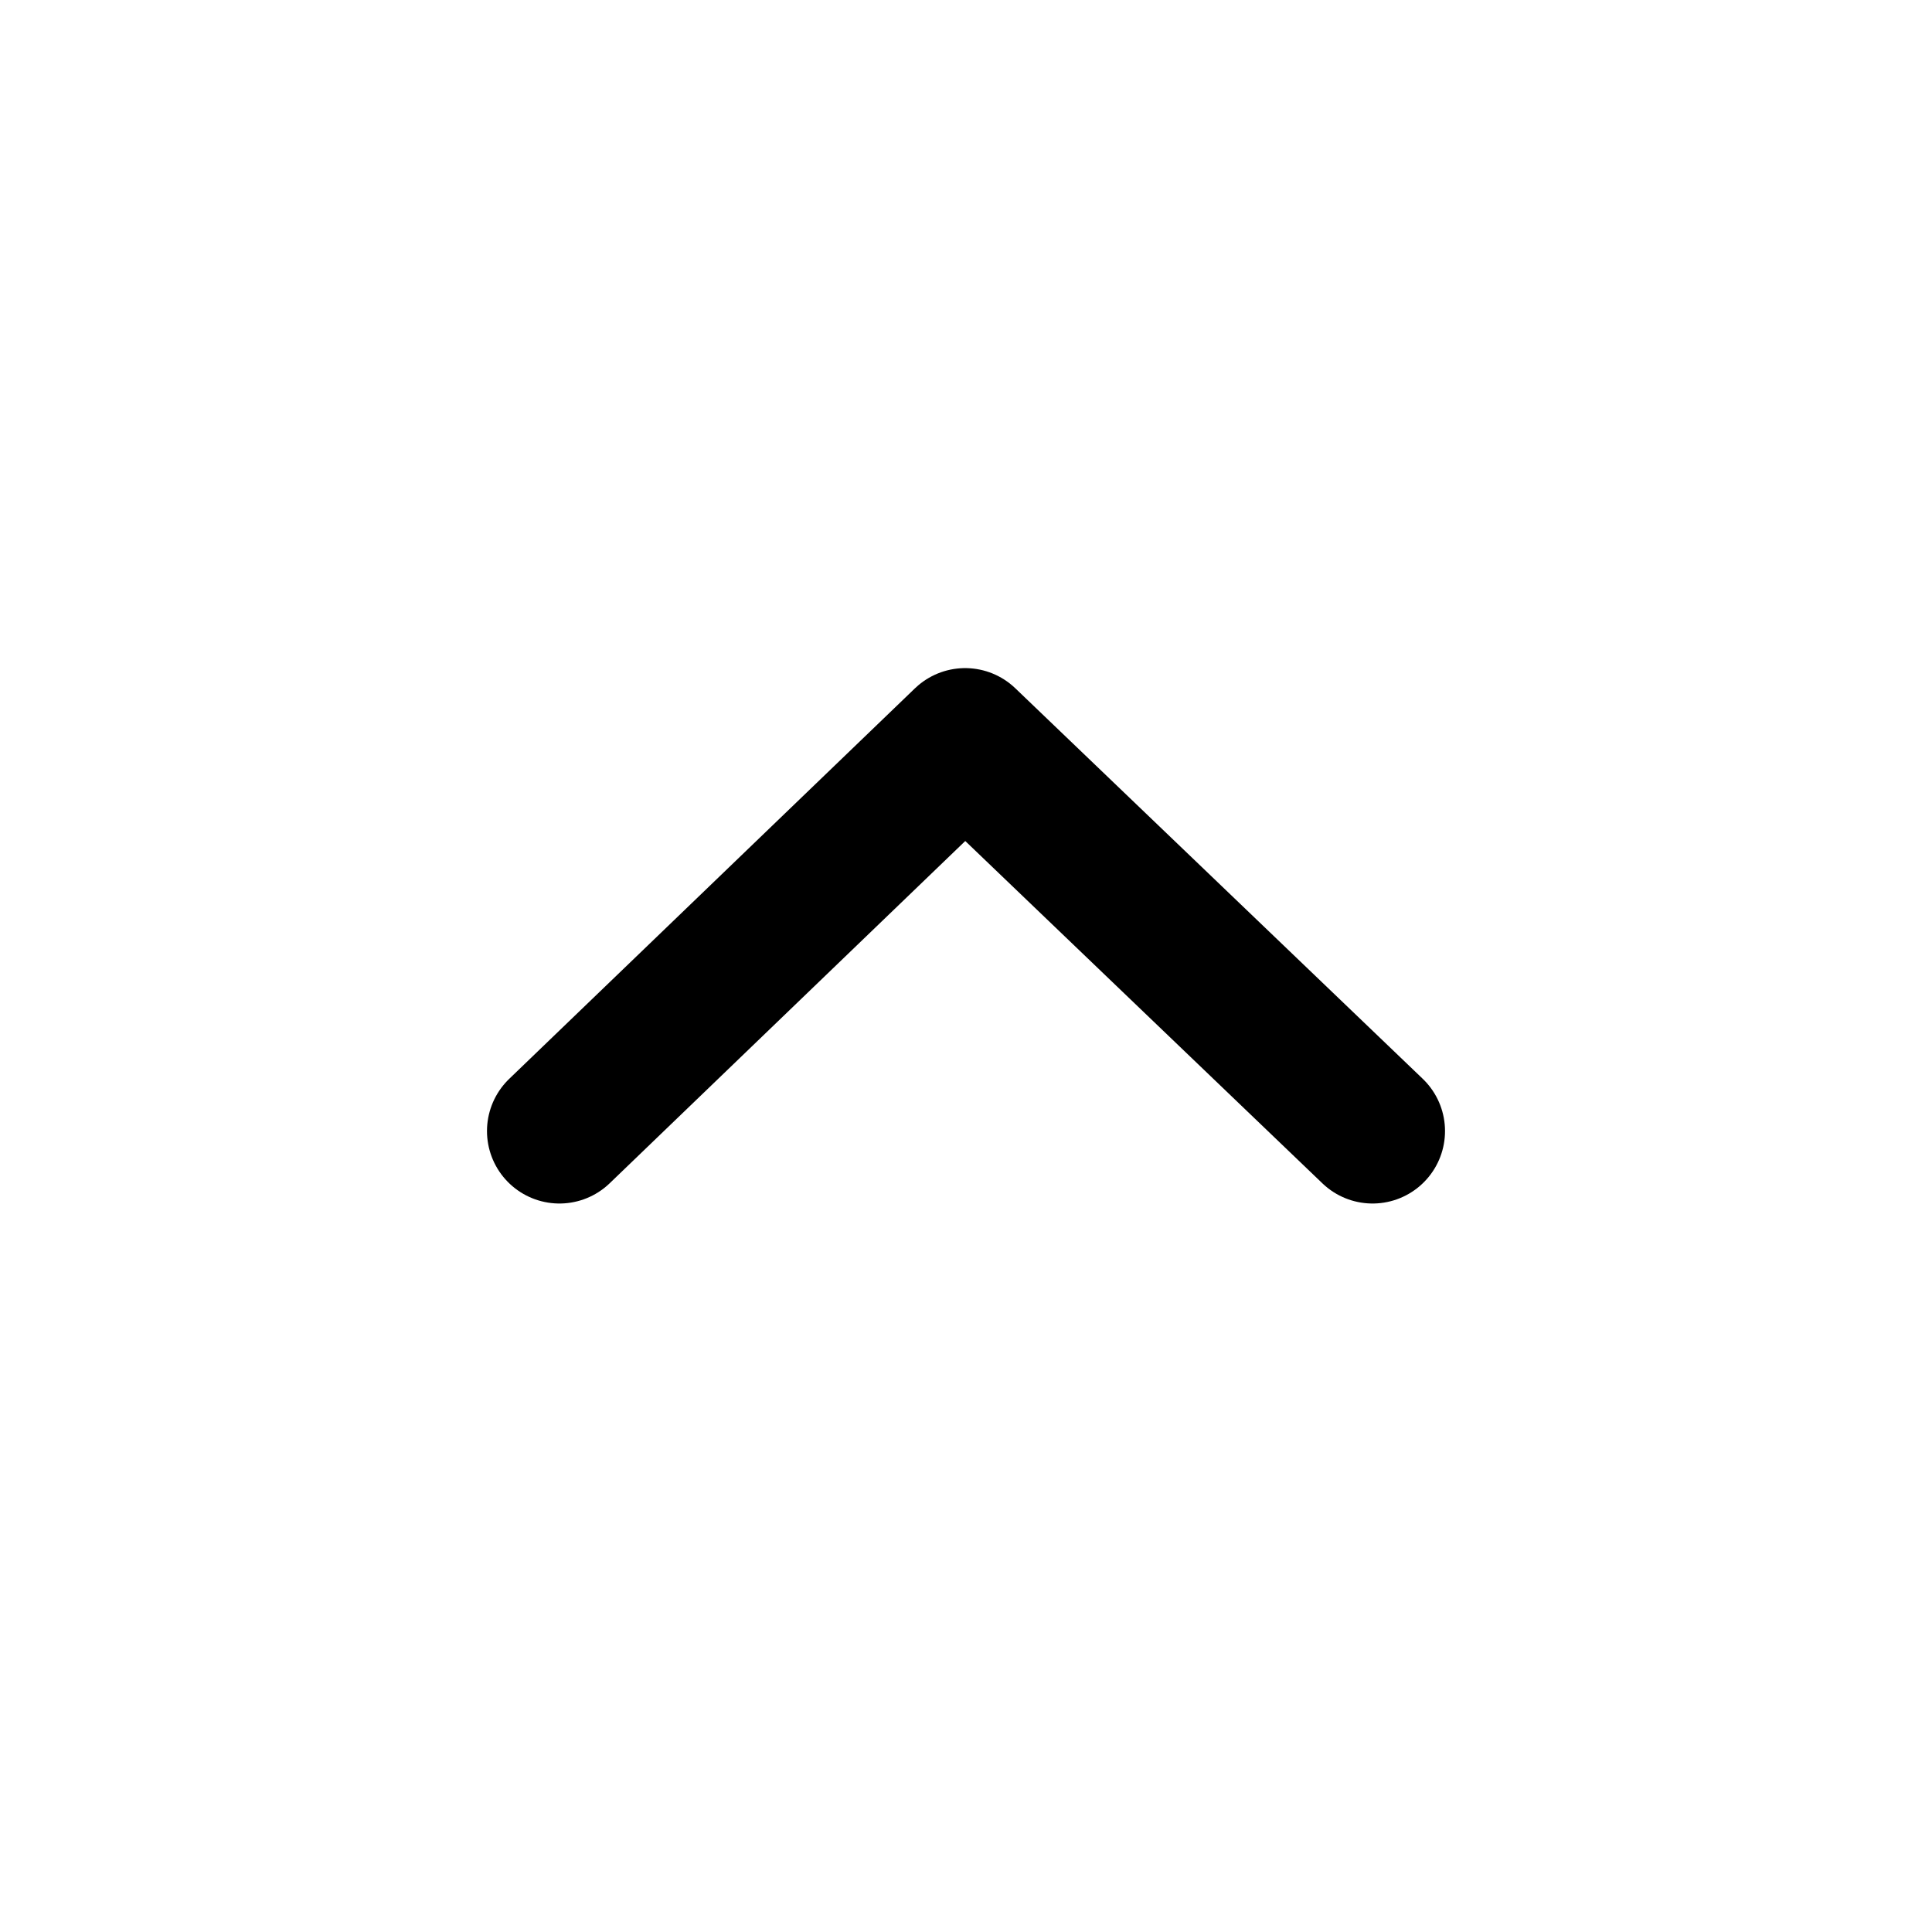
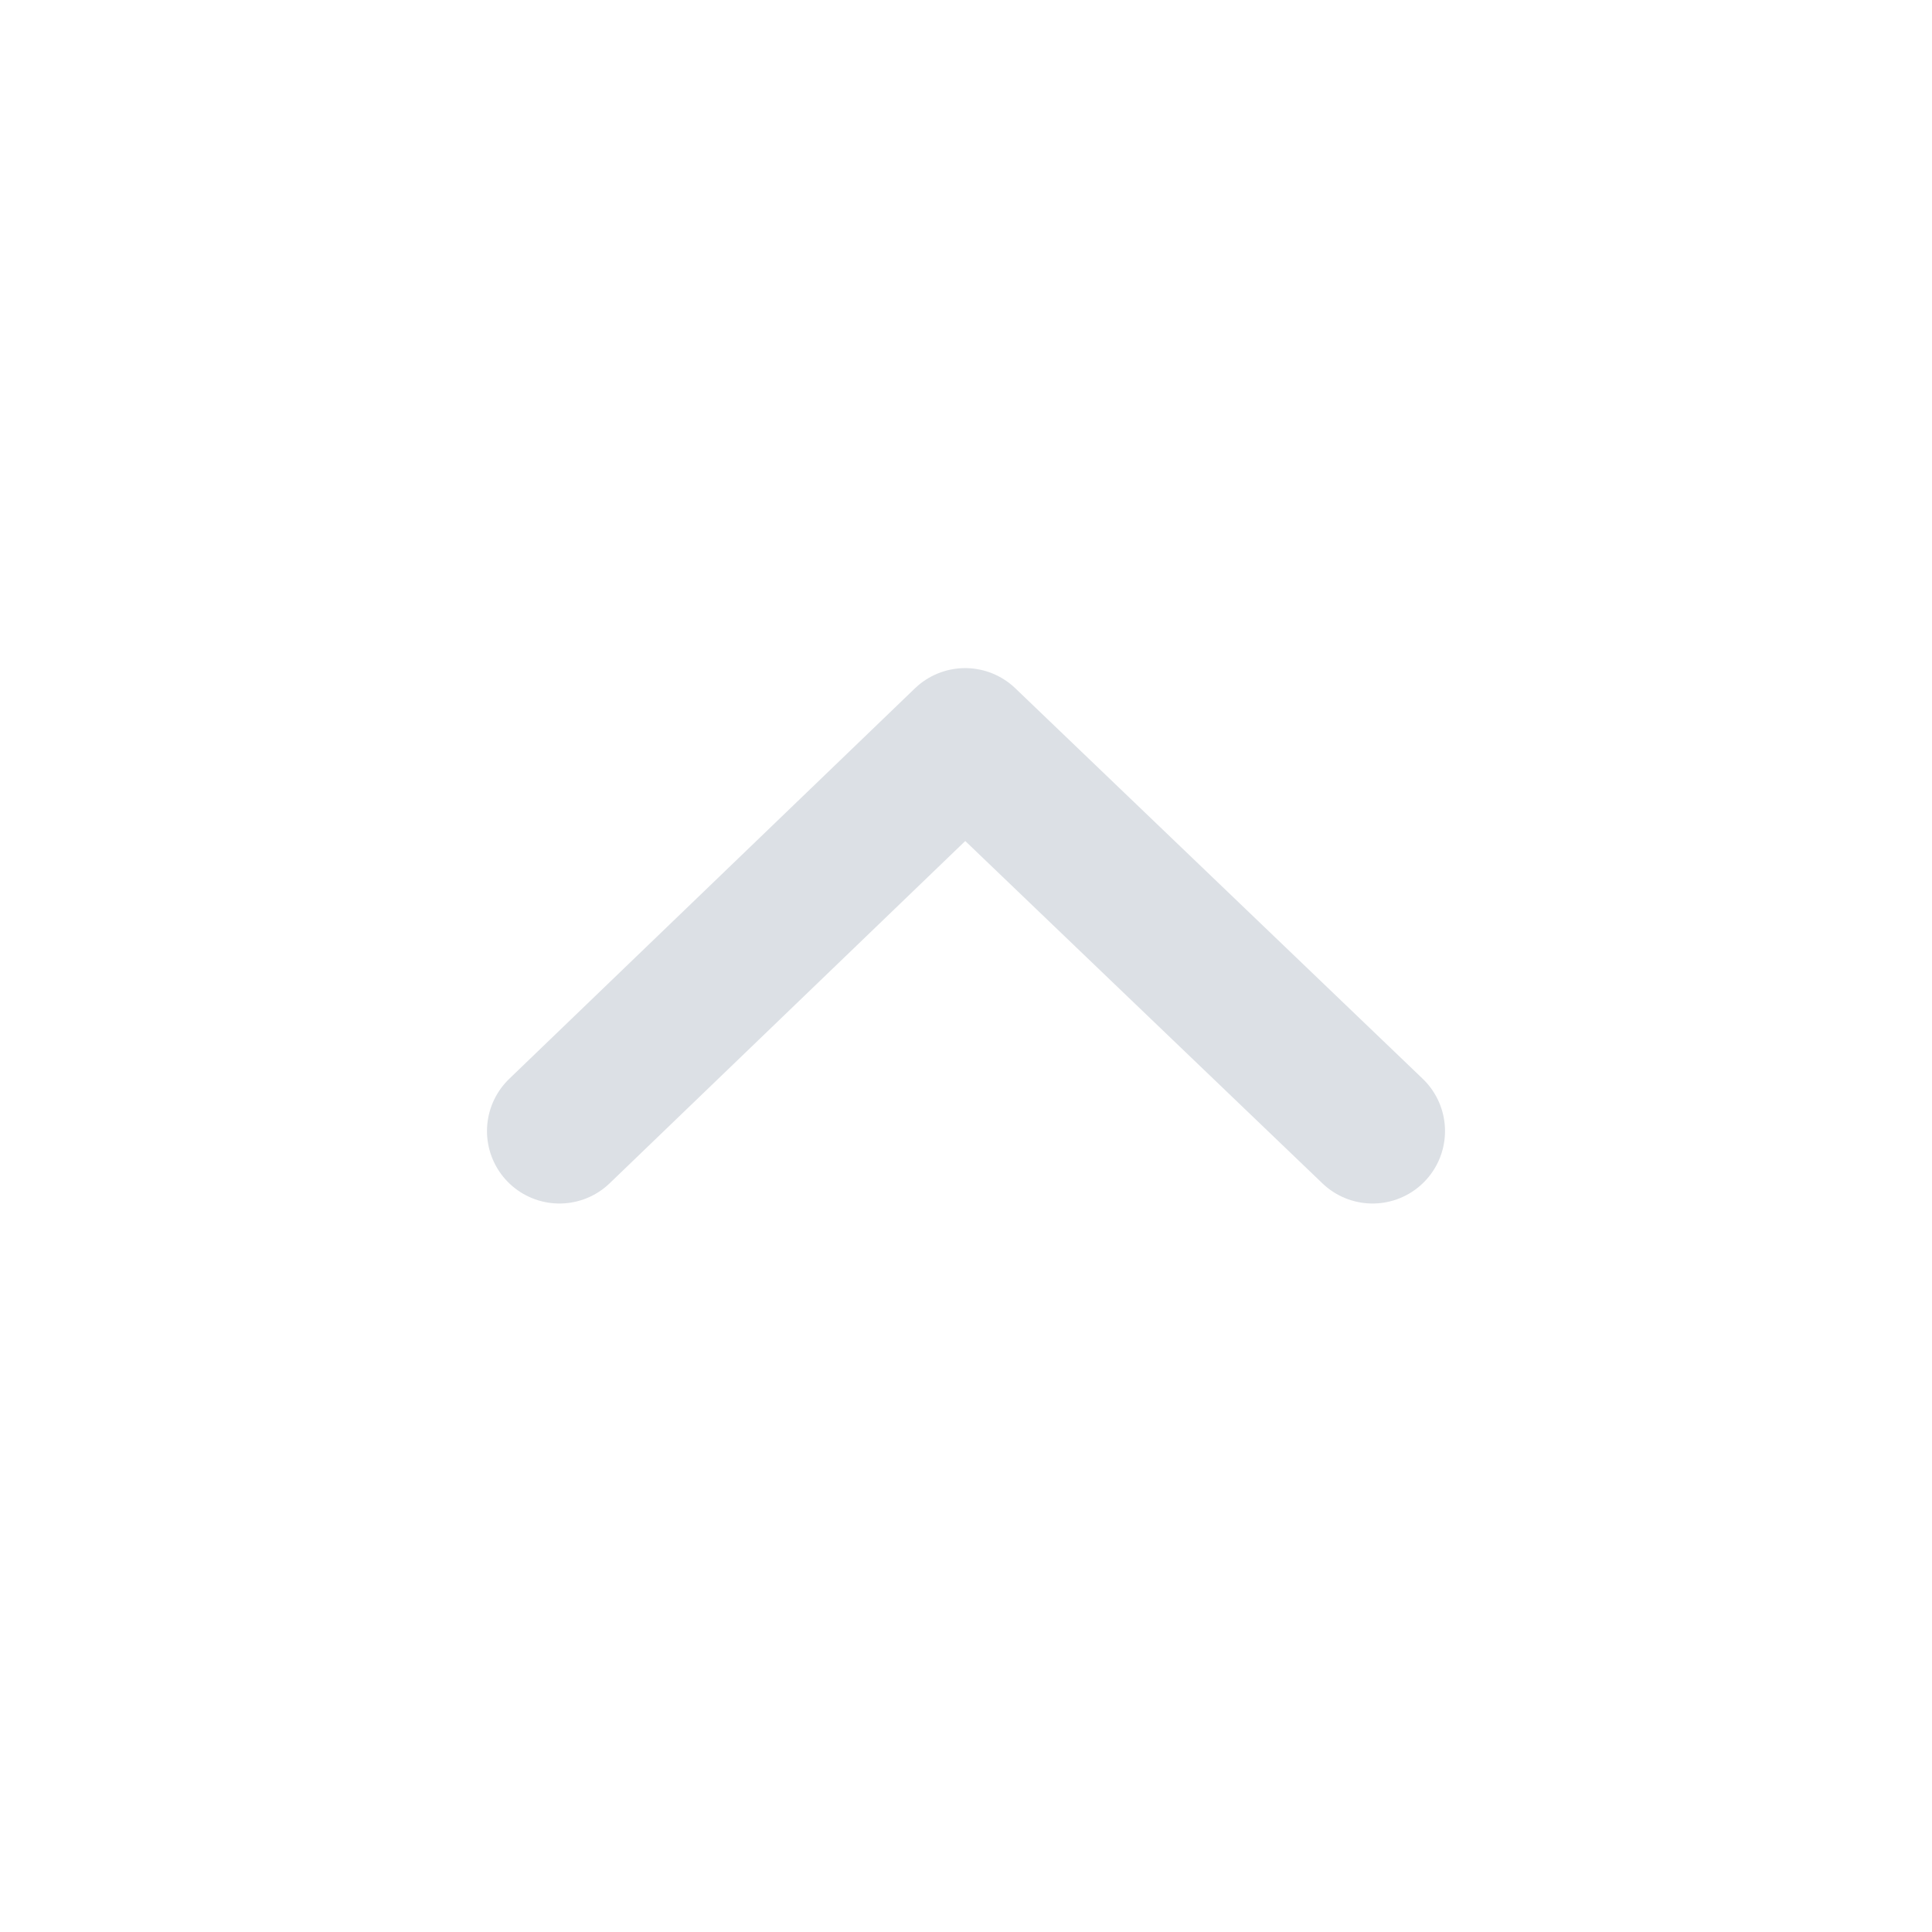
<svg xmlns="http://www.w3.org/2000/svg" width="16" height="16" viewBox="0 0 16 16" fill="none">
-   <path d="M4.633 9.367L7.993 6.133L11.367 9.367" stroke="black" stroke-width="1.2" stroke-linecap="round" stroke-linejoin="round" />
+   <path d="M4.633 9.367L7.993 6.133L11.367 9.367" stroke="#DCE0E5" stroke-width="1.2" stroke-linecap="round" stroke-linejoin="round" />
</svg>
